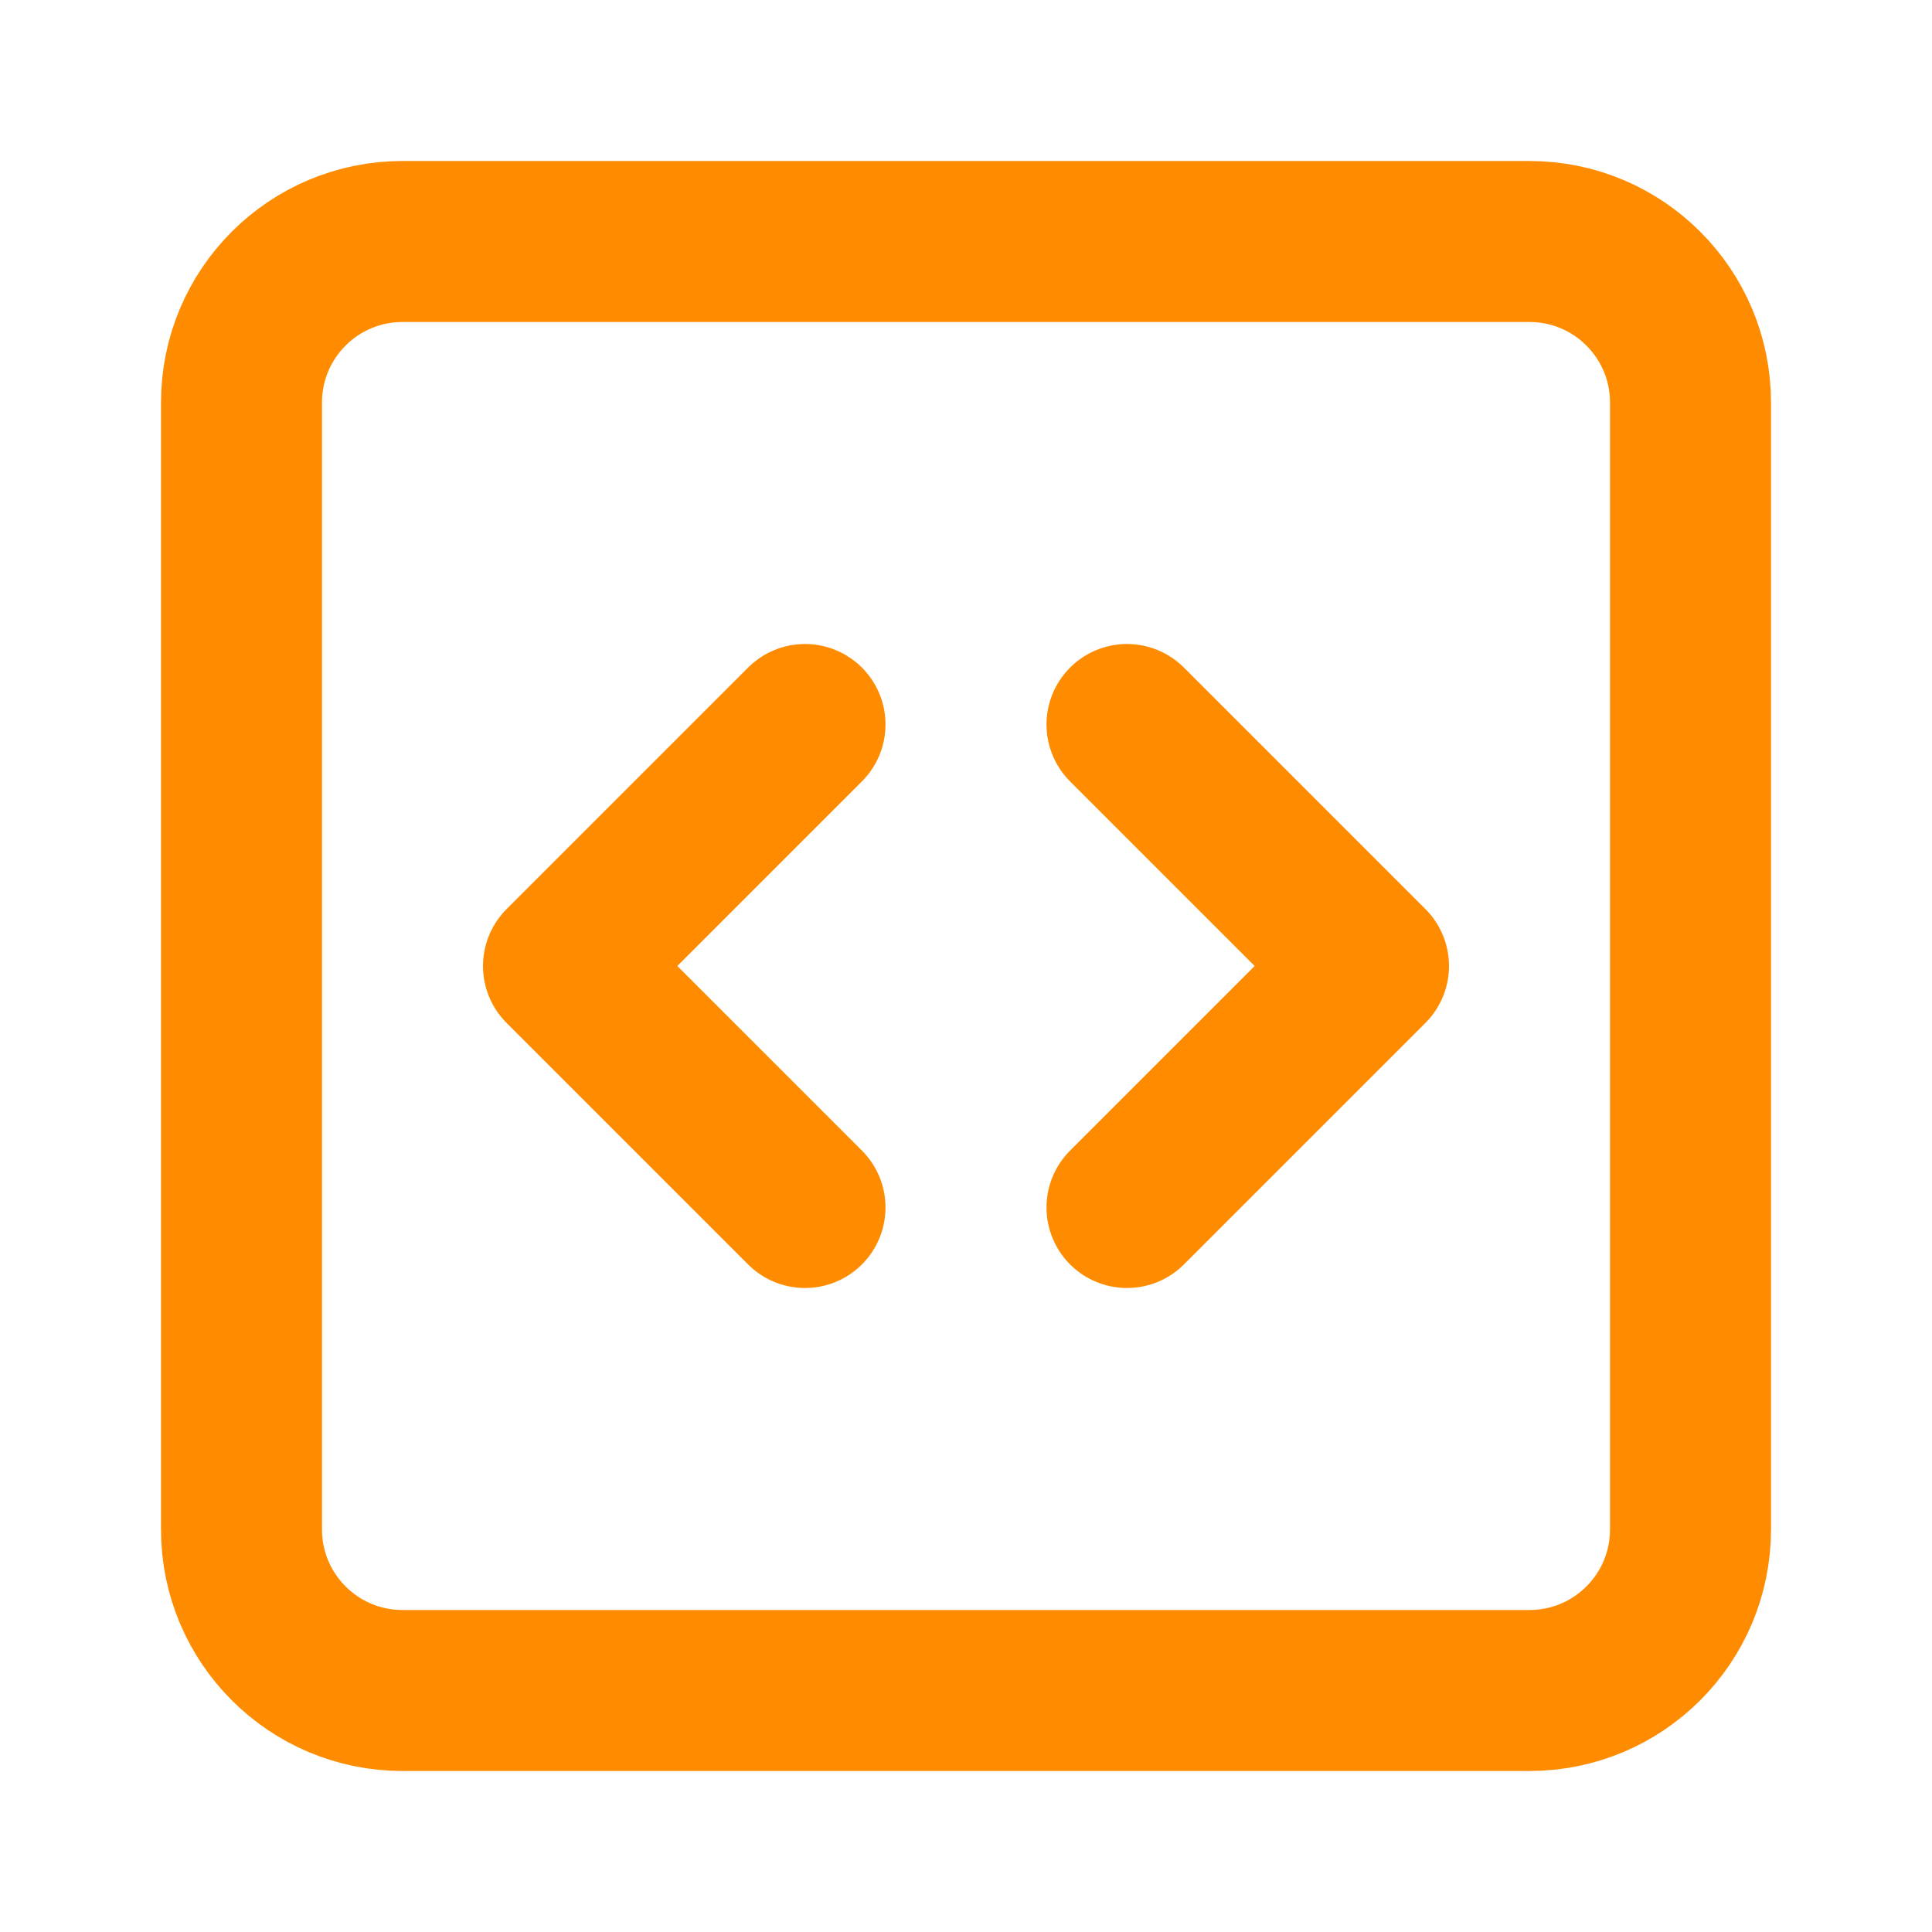
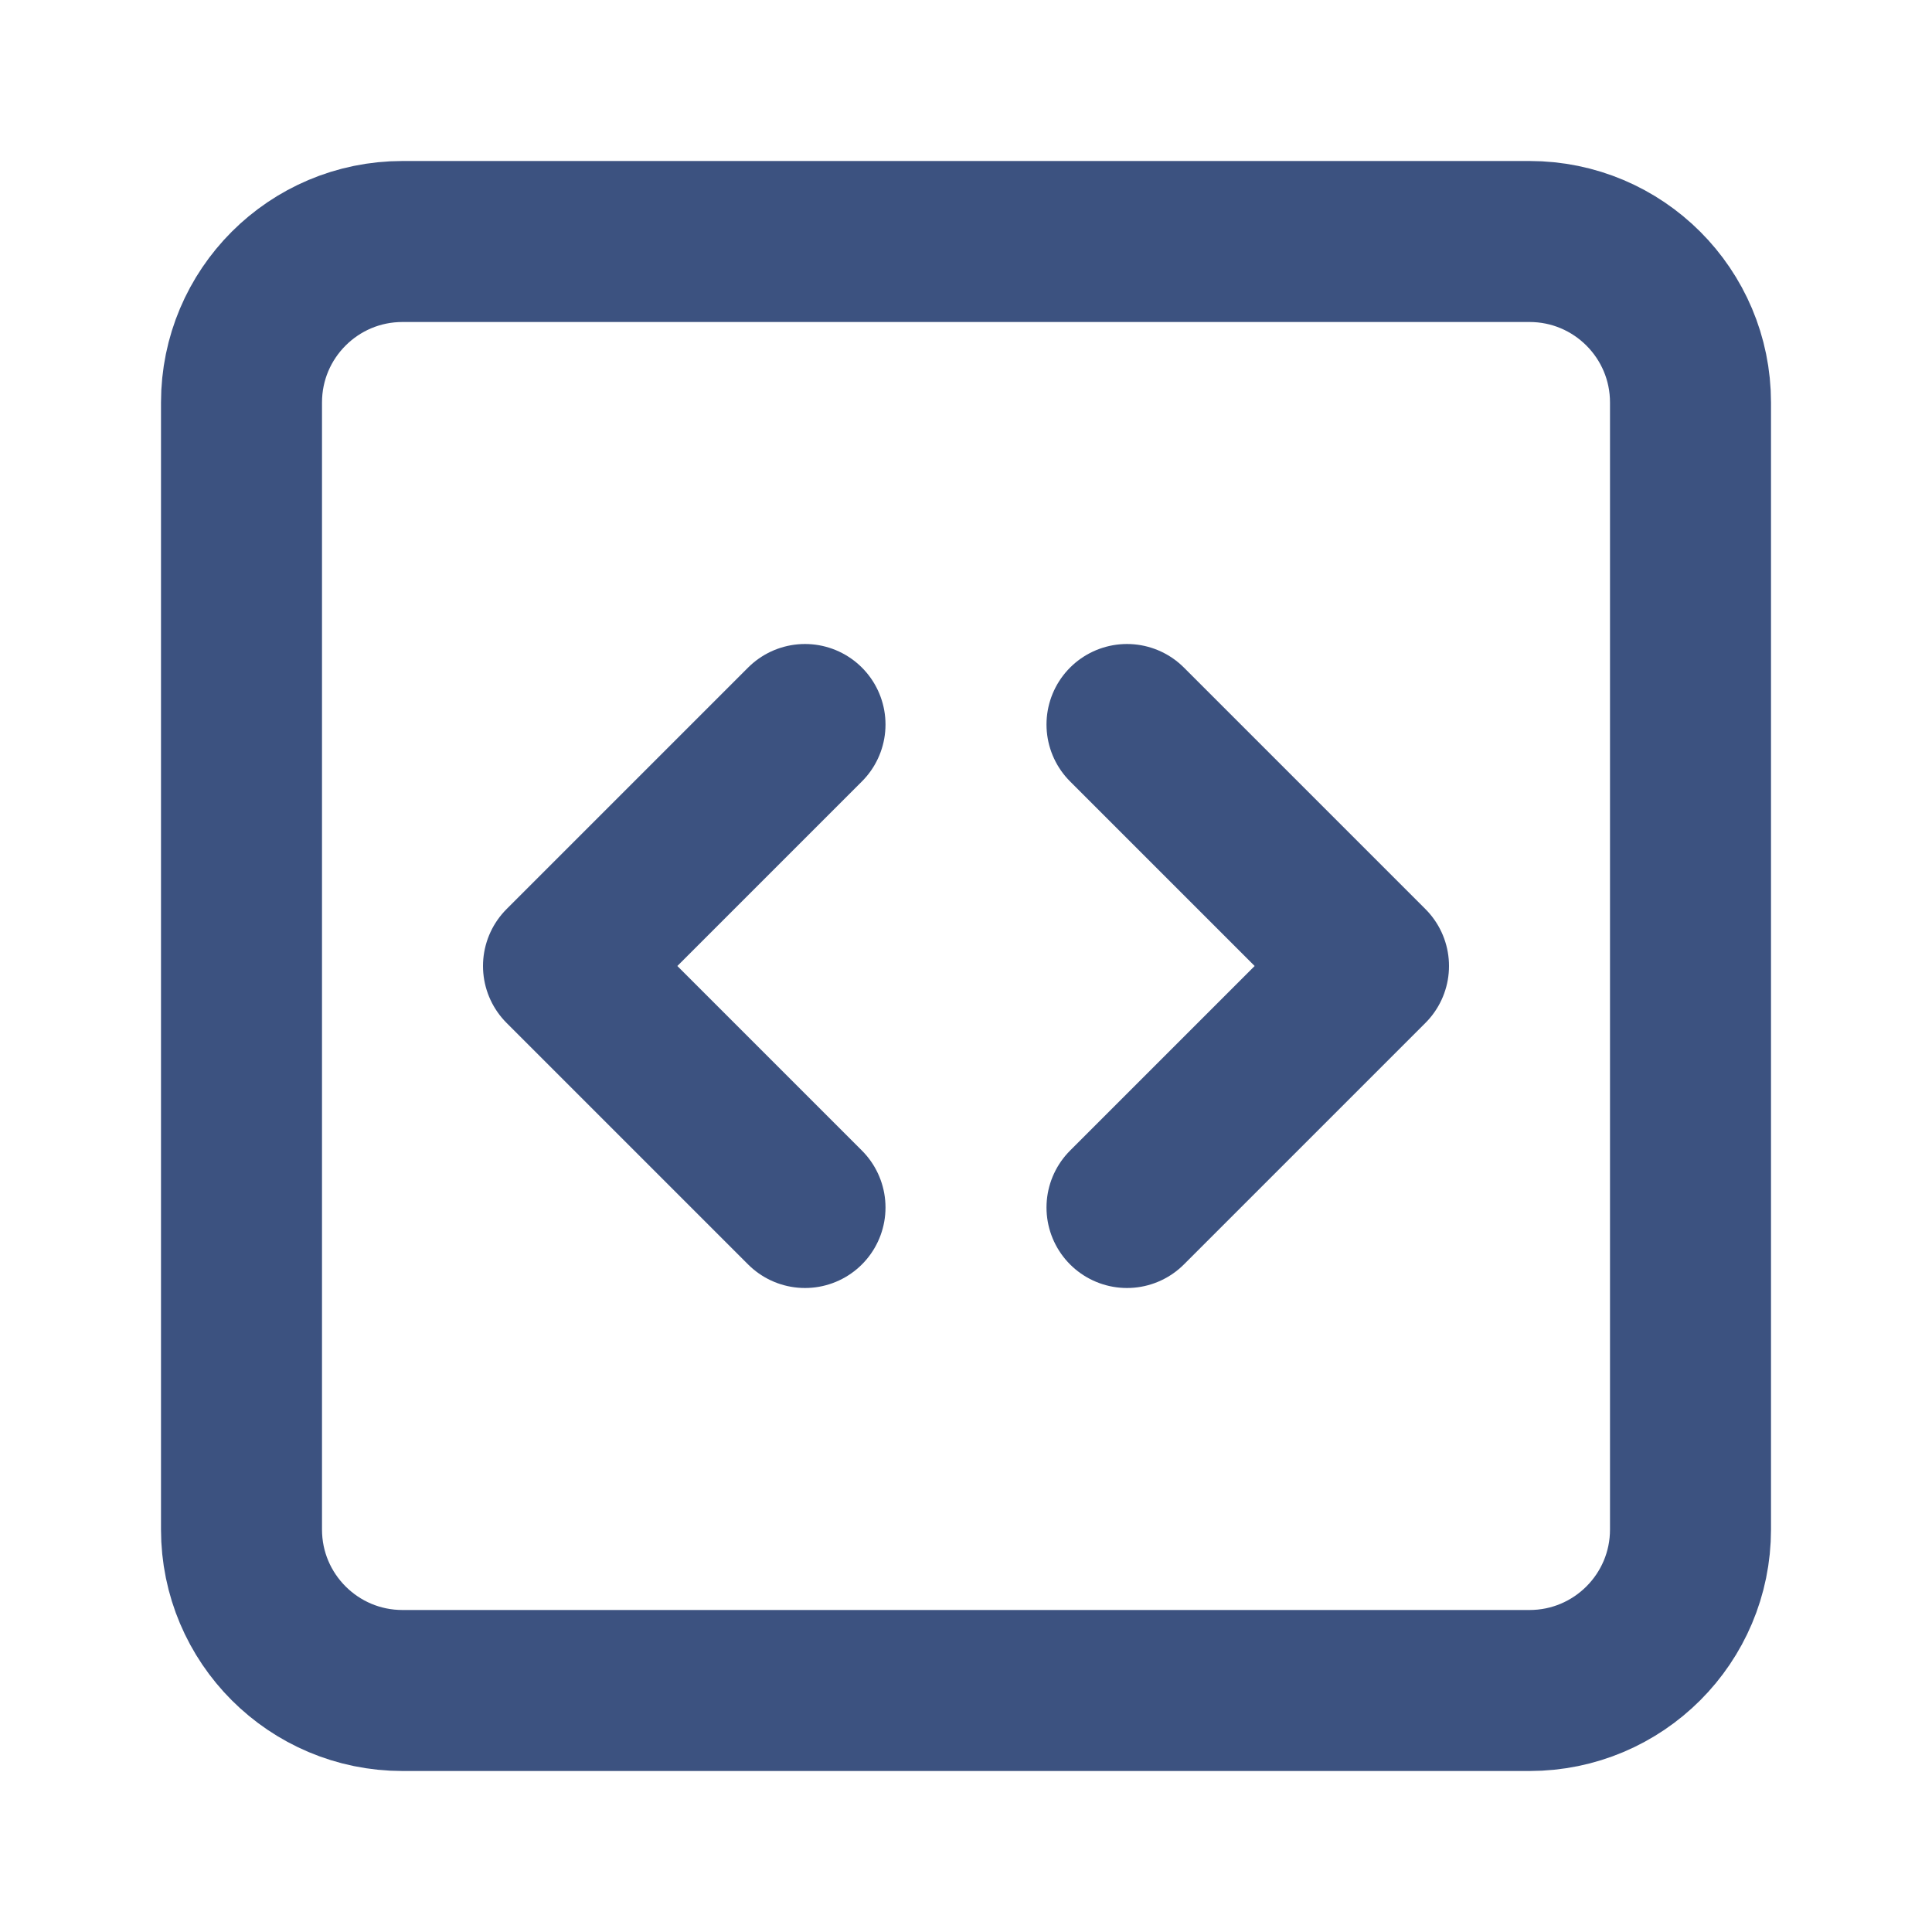
- <svg xmlns="http://www.w3.org/2000/svg" width="24" height="24" viewBox="0 0 24 24" fill="none" stroke="#FF8C00" stroke-width="2" stroke-linecap="round" stroke-linejoin="round">
+ <svg xmlns="http://www.w3.org/2000/svg" width="24" height="24" viewBox="0 0 24 24" fill="none" stroke="#3c5280" stroke-width="2" stroke-linecap="round" stroke-linejoin="round">
  <path d="m10 9-3 3 3 3" />
  <path d="m14 15 3-3-3-3" />
  <rect x="3" y="3" width="18" height="18" rx="2" />
</svg>
